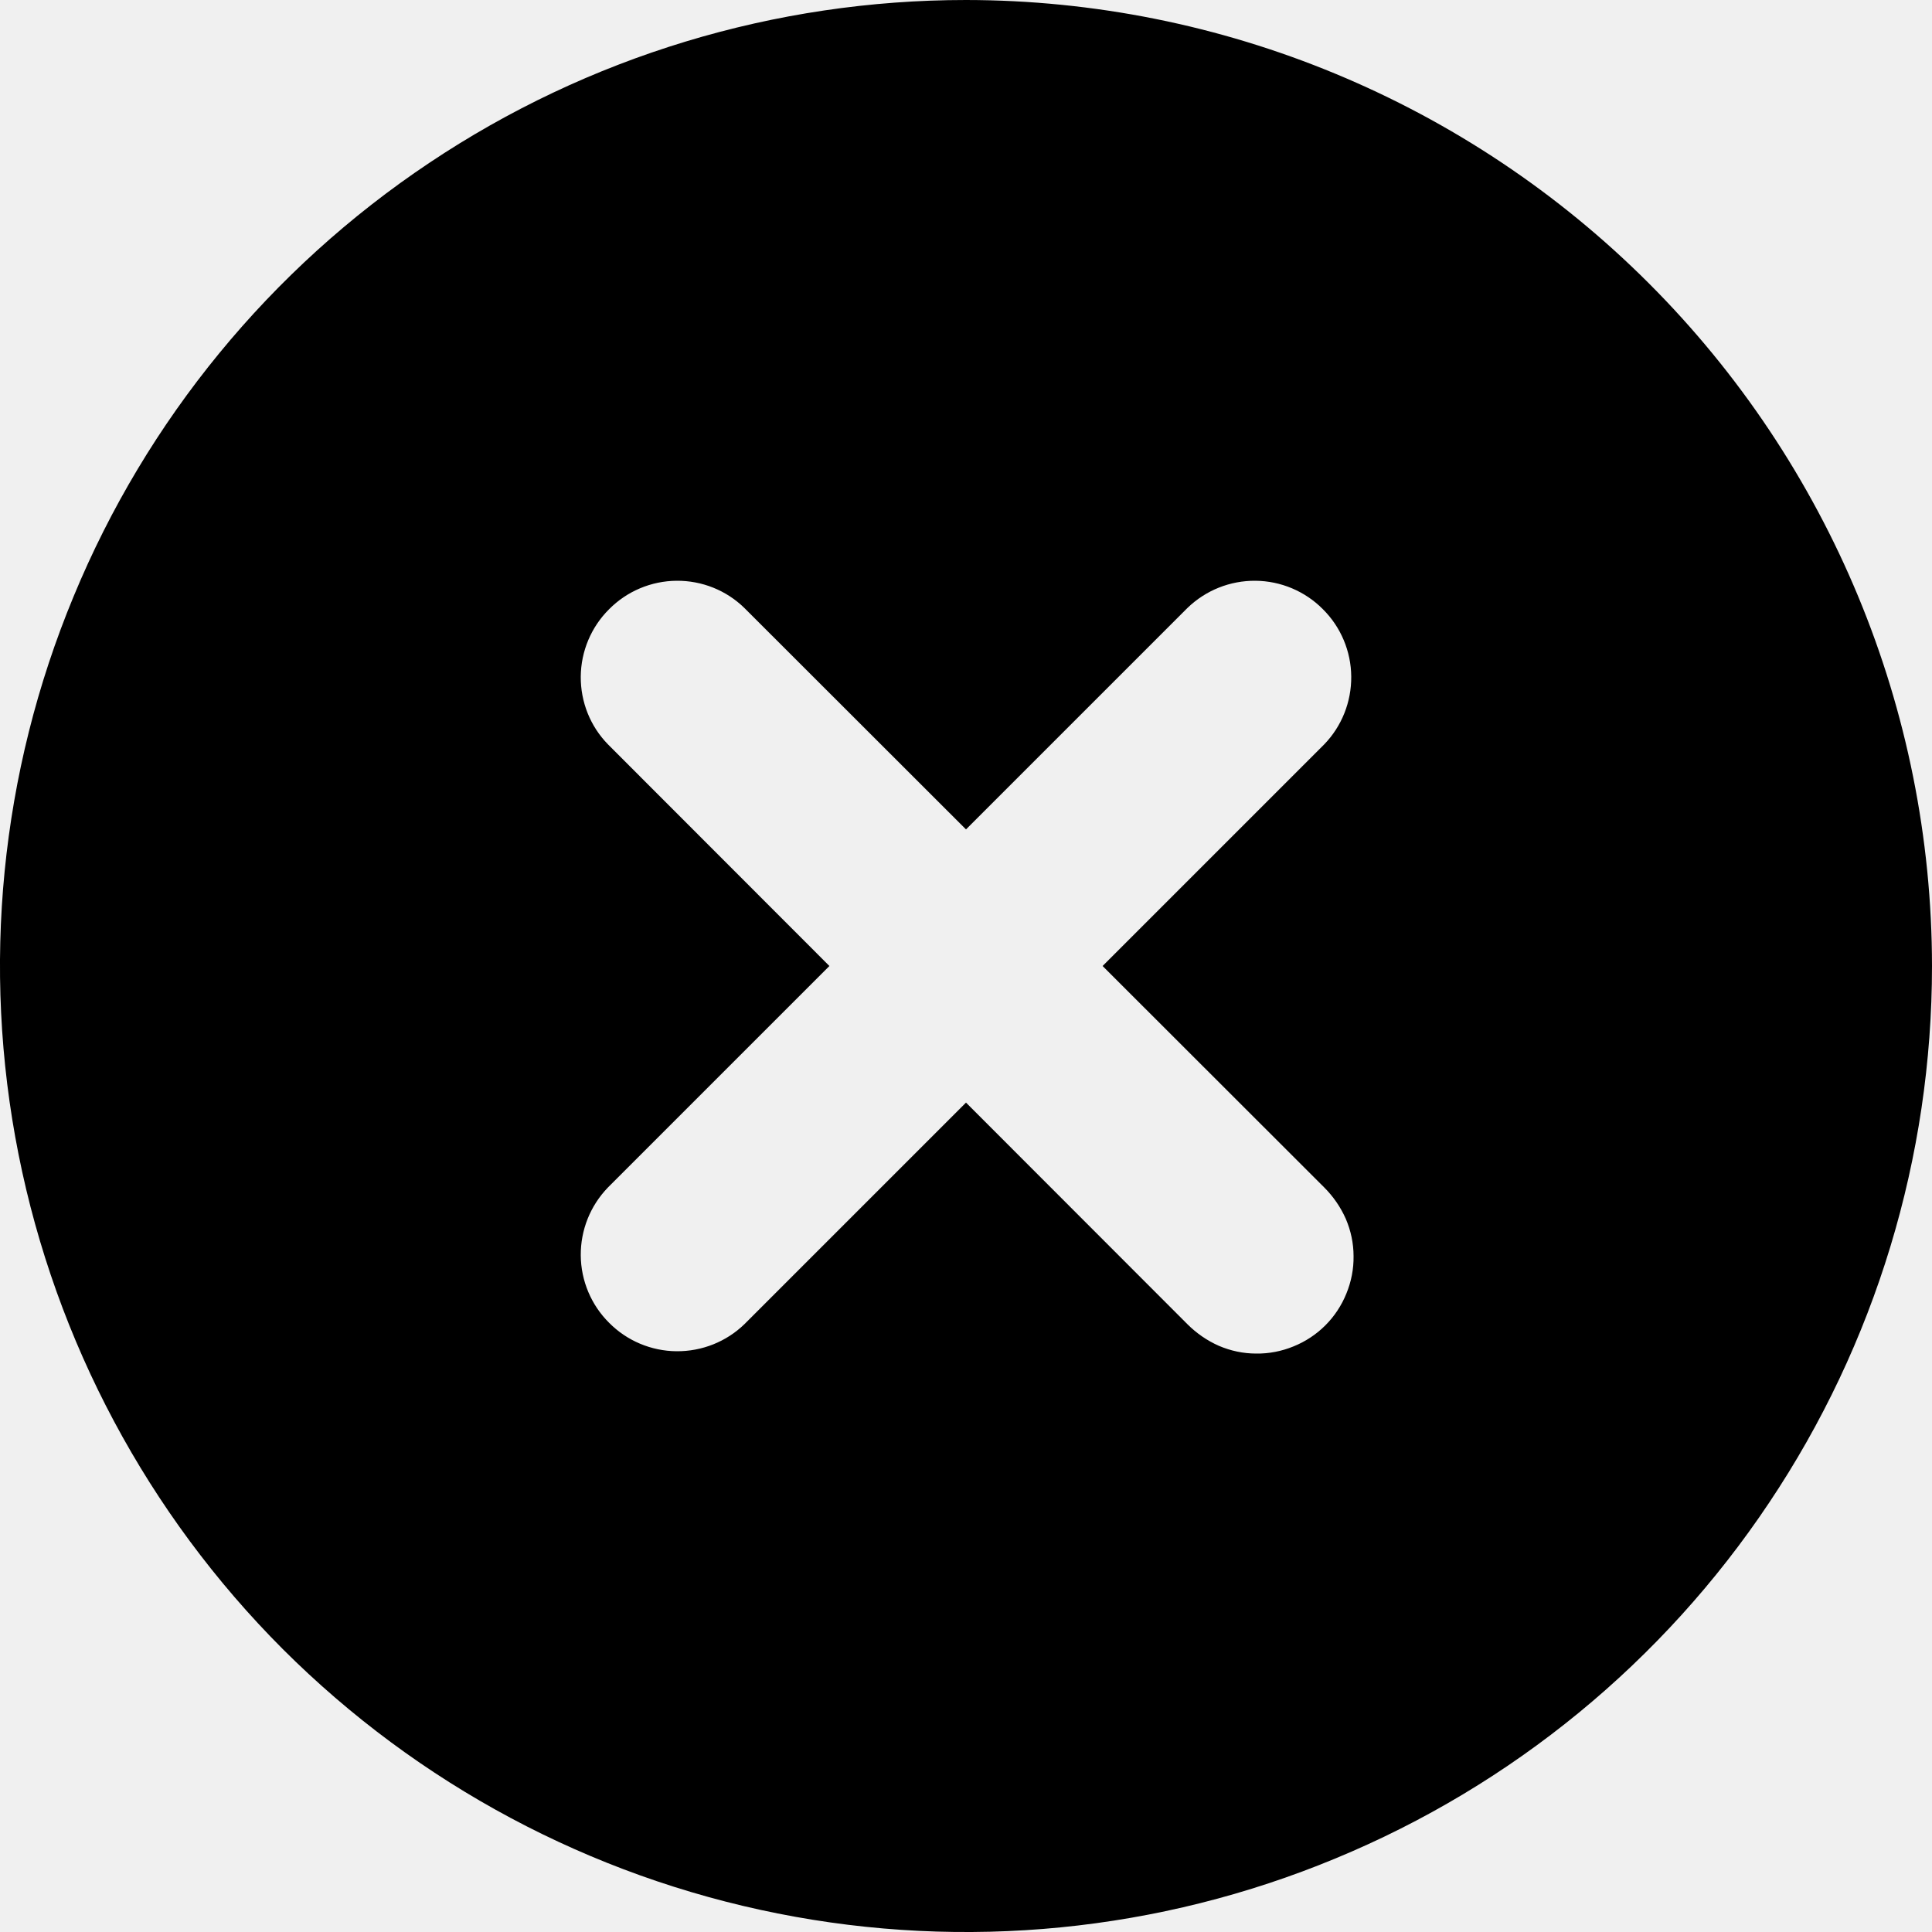
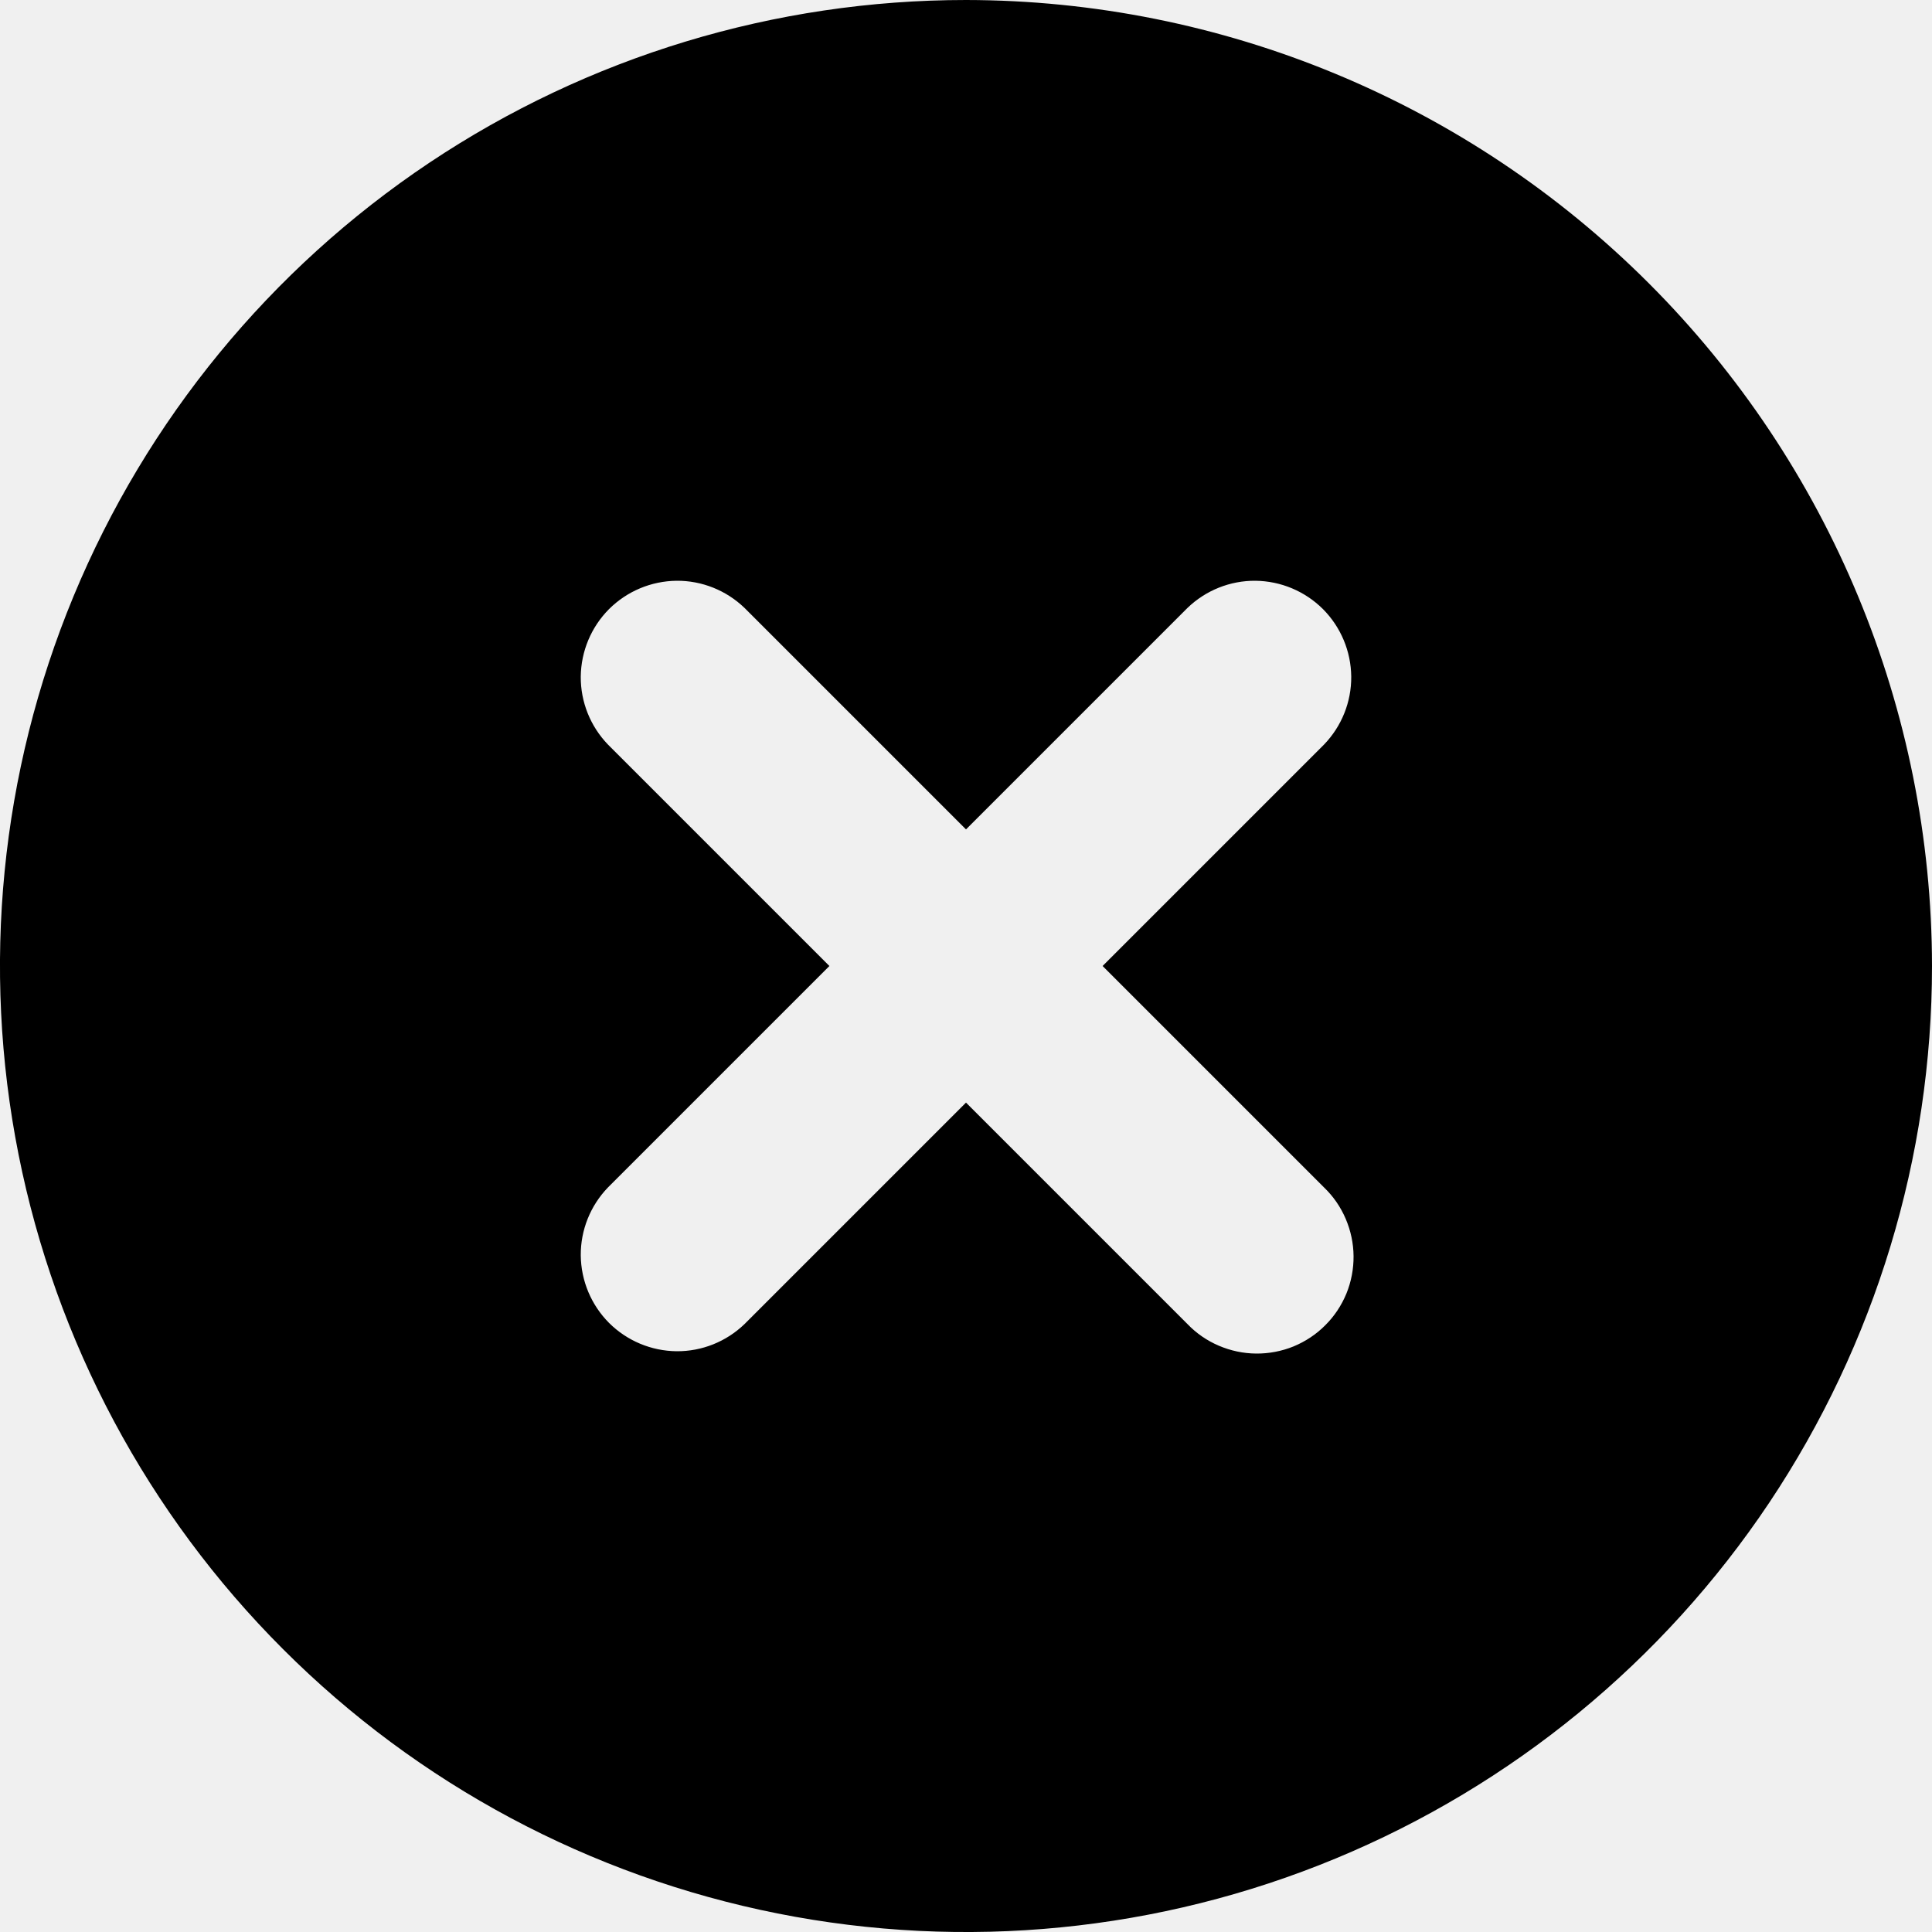
- <svg xmlns="http://www.w3.org/2000/svg" width="10" height="10" viewBox="0 0 10 10" fill="currentColor">
-   <g id="x-circle" clip-path="url(#clip0_5389_31878)">
-     <path id="Vector" d="M5 0C4.011 0 3.044 0.293 2.222 0.843C1.4 1.392 0.759 2.173 0.381 3.087C0.002 4 -0.097 5.006 0.096 5.975C0.289 6.945 0.765 7.836 1.464 8.536C2.164 9.235 3.055 9.711 4.025 9.904C4.994 10.097 6 9.998 6.913 9.619C7.827 9.241 8.608 8.6 9.157 7.778C9.707 6.956 10 5.989 10 5C9.999 3.674 9.471 2.403 8.534 1.466C7.597 0.529 6.326 0.001 5 0ZM6.854 6.146C6.901 6.193 6.939 6.248 6.966 6.309C6.992 6.37 7.006 6.435 7.006 6.502C7.007 6.568 6.994 6.634 6.969 6.695C6.944 6.757 6.907 6.813 6.86 6.86C6.813 6.907 6.757 6.944 6.695 6.969C6.634 6.994 6.568 7.007 6.502 7.006C6.435 7.006 6.37 6.992 6.309 6.966C6.248 6.939 6.193 6.901 6.146 6.854L5 5.707L3.853 6.854C3.759 6.945 3.633 6.995 3.502 6.994C3.371 6.993 3.245 6.94 3.153 6.847C3.06 6.755 3.007 6.629 3.006 6.498C3.005 6.367 3.055 6.241 3.147 6.146L4.293 5L3.147 3.853C3.055 3.759 3.005 3.633 3.006 3.502C3.007 3.371 3.06 3.245 3.153 3.153C3.245 3.06 3.371 3.007 3.502 3.006C3.633 3.005 3.759 3.055 3.853 3.147L5 4.293L6.146 3.147C6.241 3.055 6.367 3.005 6.498 3.006C6.629 3.007 6.755 3.06 6.847 3.153C6.94 3.245 6.993 3.371 6.994 3.502C6.995 3.633 6.945 3.759 6.854 3.853L5.707 5L6.854 6.146Z" />
+ <svg xmlns="http://www.w3.org/2000/svg" width="20" height="20" viewBox="0 0 20 20" fill="currentColor">
+   <g clip-path="url(#clip0_1989_192417)">
+     <path d="M10 0C8.022 0 6.089 0.586 4.444 1.685C2.8 2.784 1.518 4.346 0.761 6.173C0.004 8 -0.194 10.011 0.192 11.951C0.578 13.891 1.53 15.672 2.929 17.071C4.327 18.47 6.109 19.422 8.049 19.808C9.989 20.194 12 19.996 13.827 19.239C15.654 18.482 17.216 17.2 18.315 15.556C19.413 13.911 20 11.978 20 10C19.997 7.349 18.943 4.807 17.068 2.932C15.193 1.057 12.651 0.003 10 0ZM13.707 12.293C13.803 12.385 13.879 12.496 13.931 12.618C13.983 12.74 14.011 12.871 14.012 13.004C14.013 13.136 13.988 13.268 13.938 13.391C13.887 13.514 13.813 13.626 13.719 13.719C13.626 13.813 13.514 13.887 13.391 13.938C13.268 13.988 13.136 14.013 13.004 14.012C12.871 14.011 12.74 13.983 12.618 13.931C12.496 13.879 12.385 13.803 12.293 13.707L10 11.414L7.707 13.707C7.518 13.889 7.266 13.99 7.004 13.988C6.741 13.985 6.491 13.88 6.305 13.695C6.12 13.509 6.015 13.259 6.012 12.996C6.01 12.734 6.111 12.482 6.293 12.293L8.586 10L6.293 7.707C6.111 7.518 6.01 7.266 6.012 7.004C6.015 6.741 6.12 6.491 6.305 6.305C6.491 6.12 6.741 6.015 7.004 6.012C7.266 6.01 7.518 6.111 7.707 6.293L10 8.586L12.293 6.293C12.482 6.111 12.734 6.01 12.996 6.012C13.259 6.015 13.509 6.12 13.695 6.305C13.88 6.491 13.985 6.741 13.988 7.004C13.99 7.266 13.889 7.518 13.707 7.707L11.414 10L13.707 12.293Z" />
  </g>
  <defs>
-     <clipPath id="clip0_5389_31878">
-       <rect width="10" height="10" fill="white" />
+     <clipPath id="clip0_1989_192417">
+       <rect width="20" height="20" fill="white" />
    </clipPath>
  </defs>
</svg>
